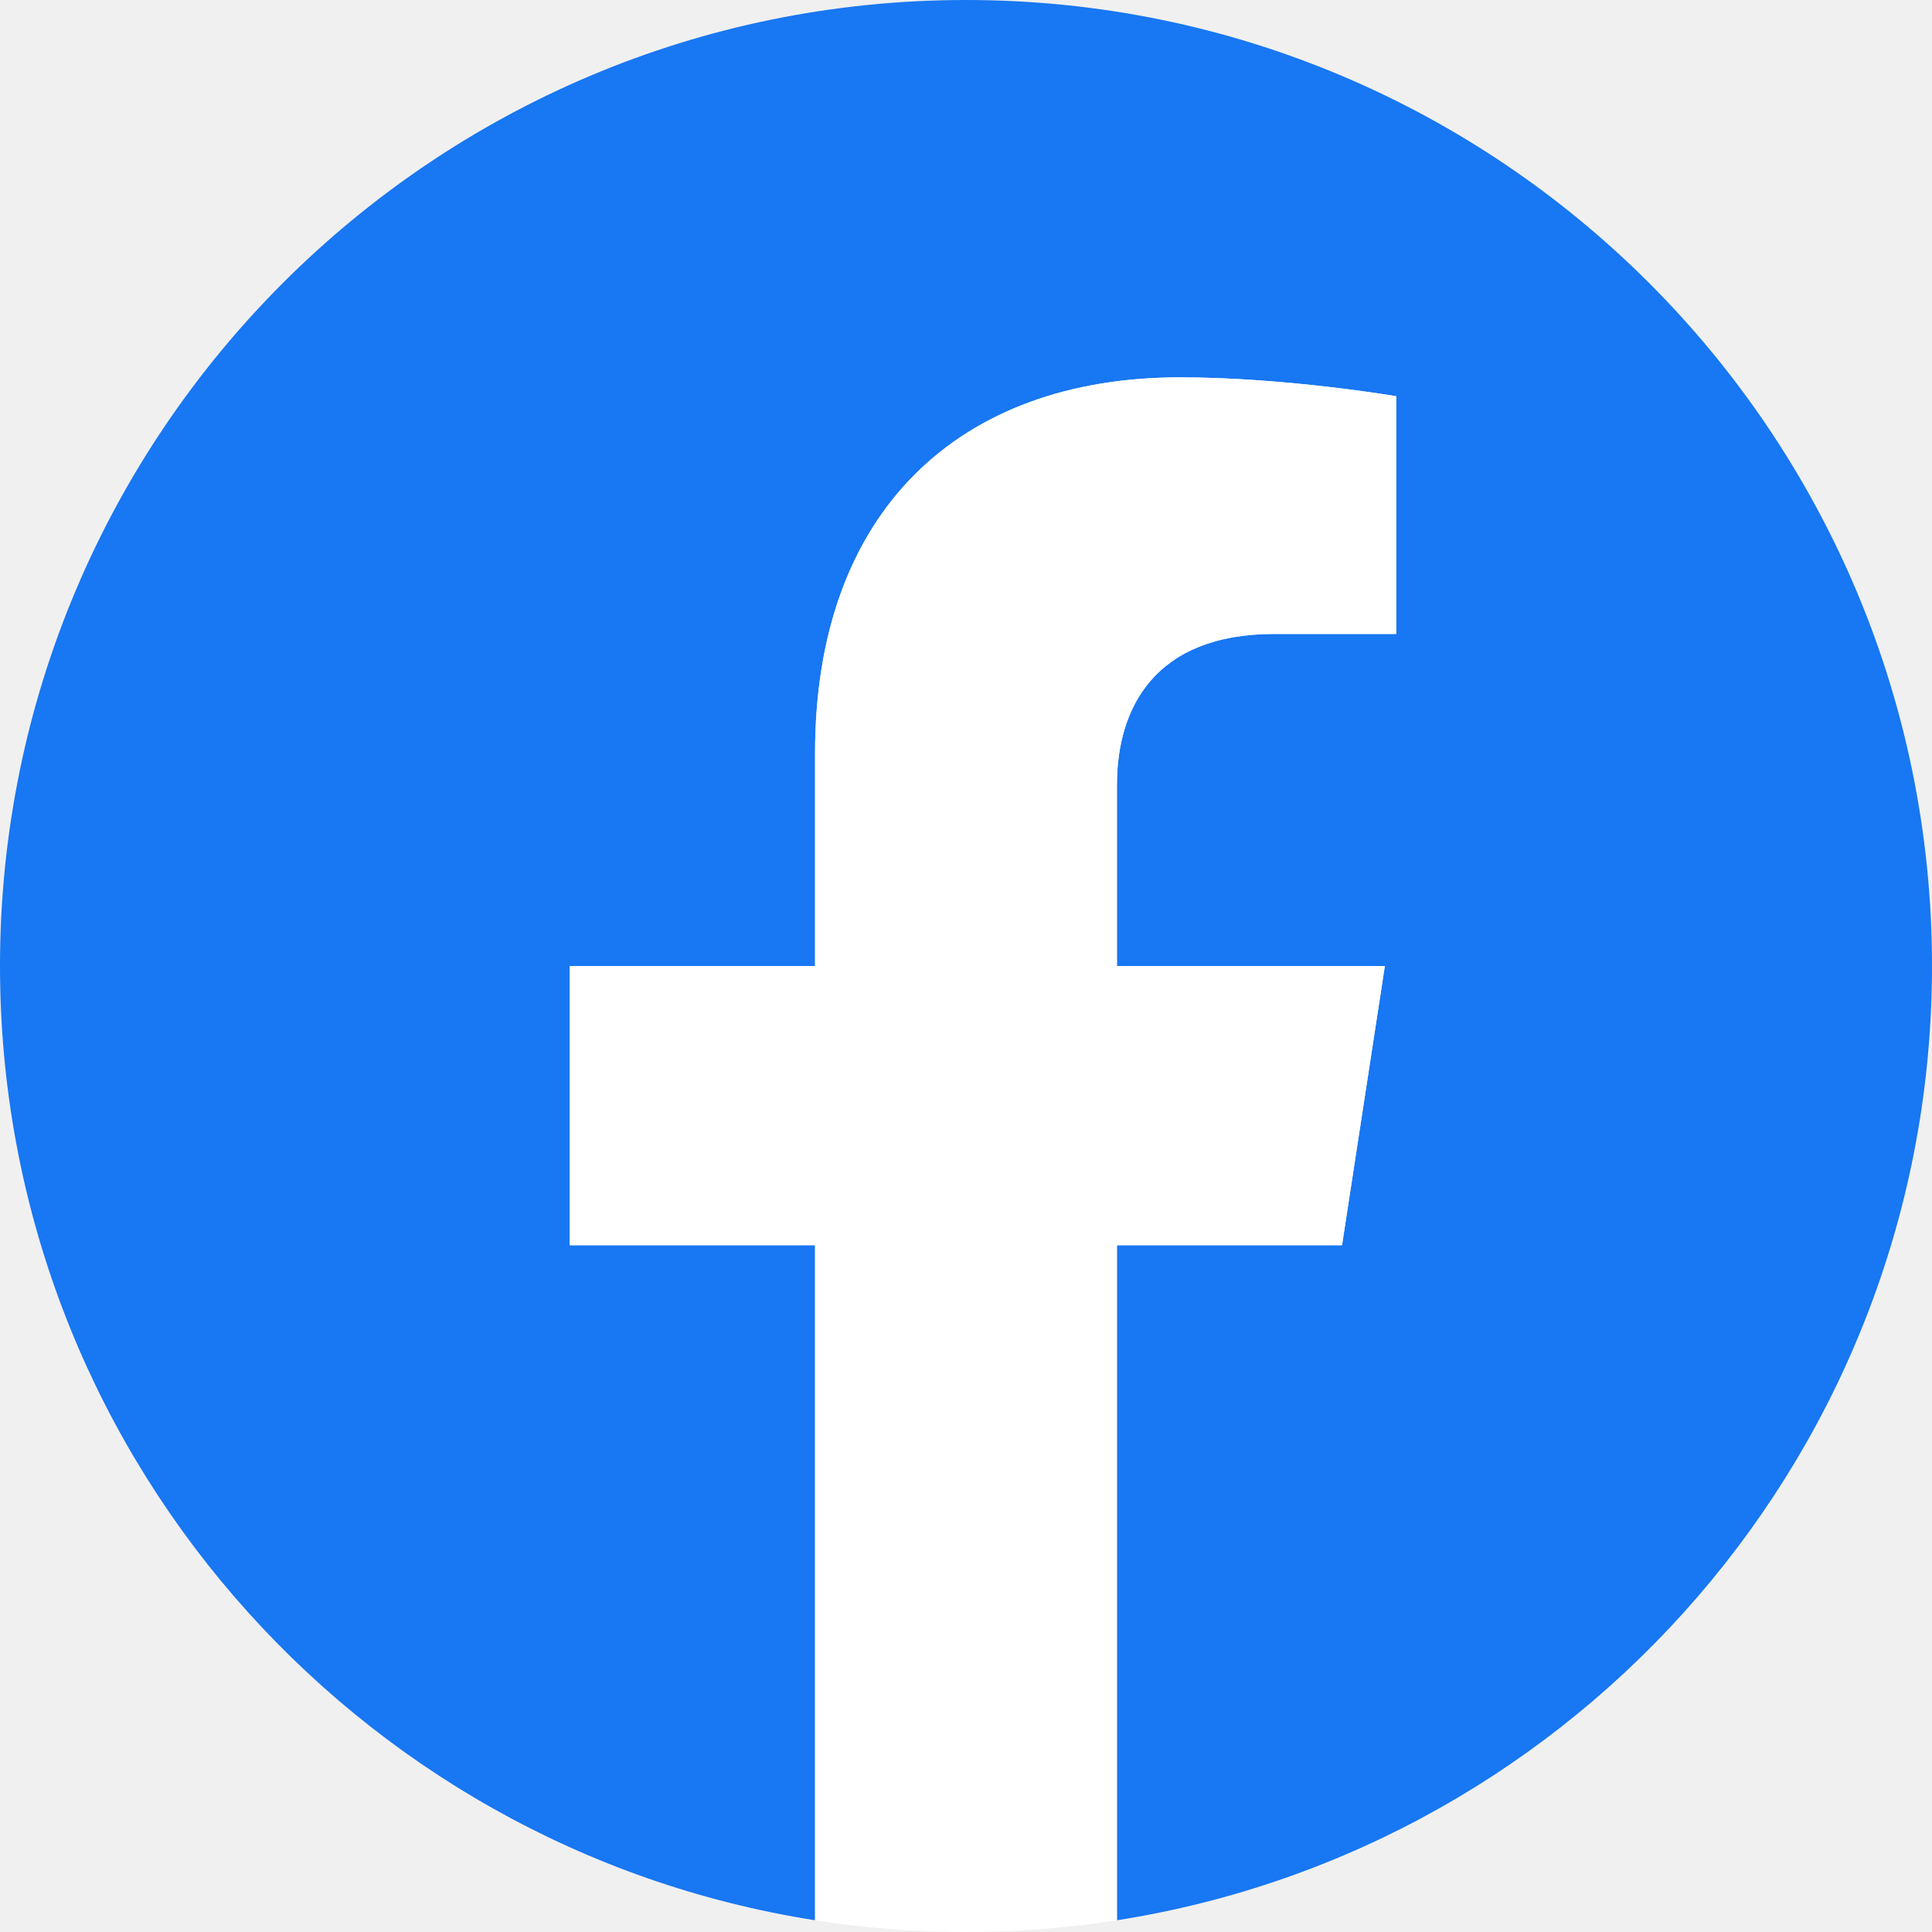
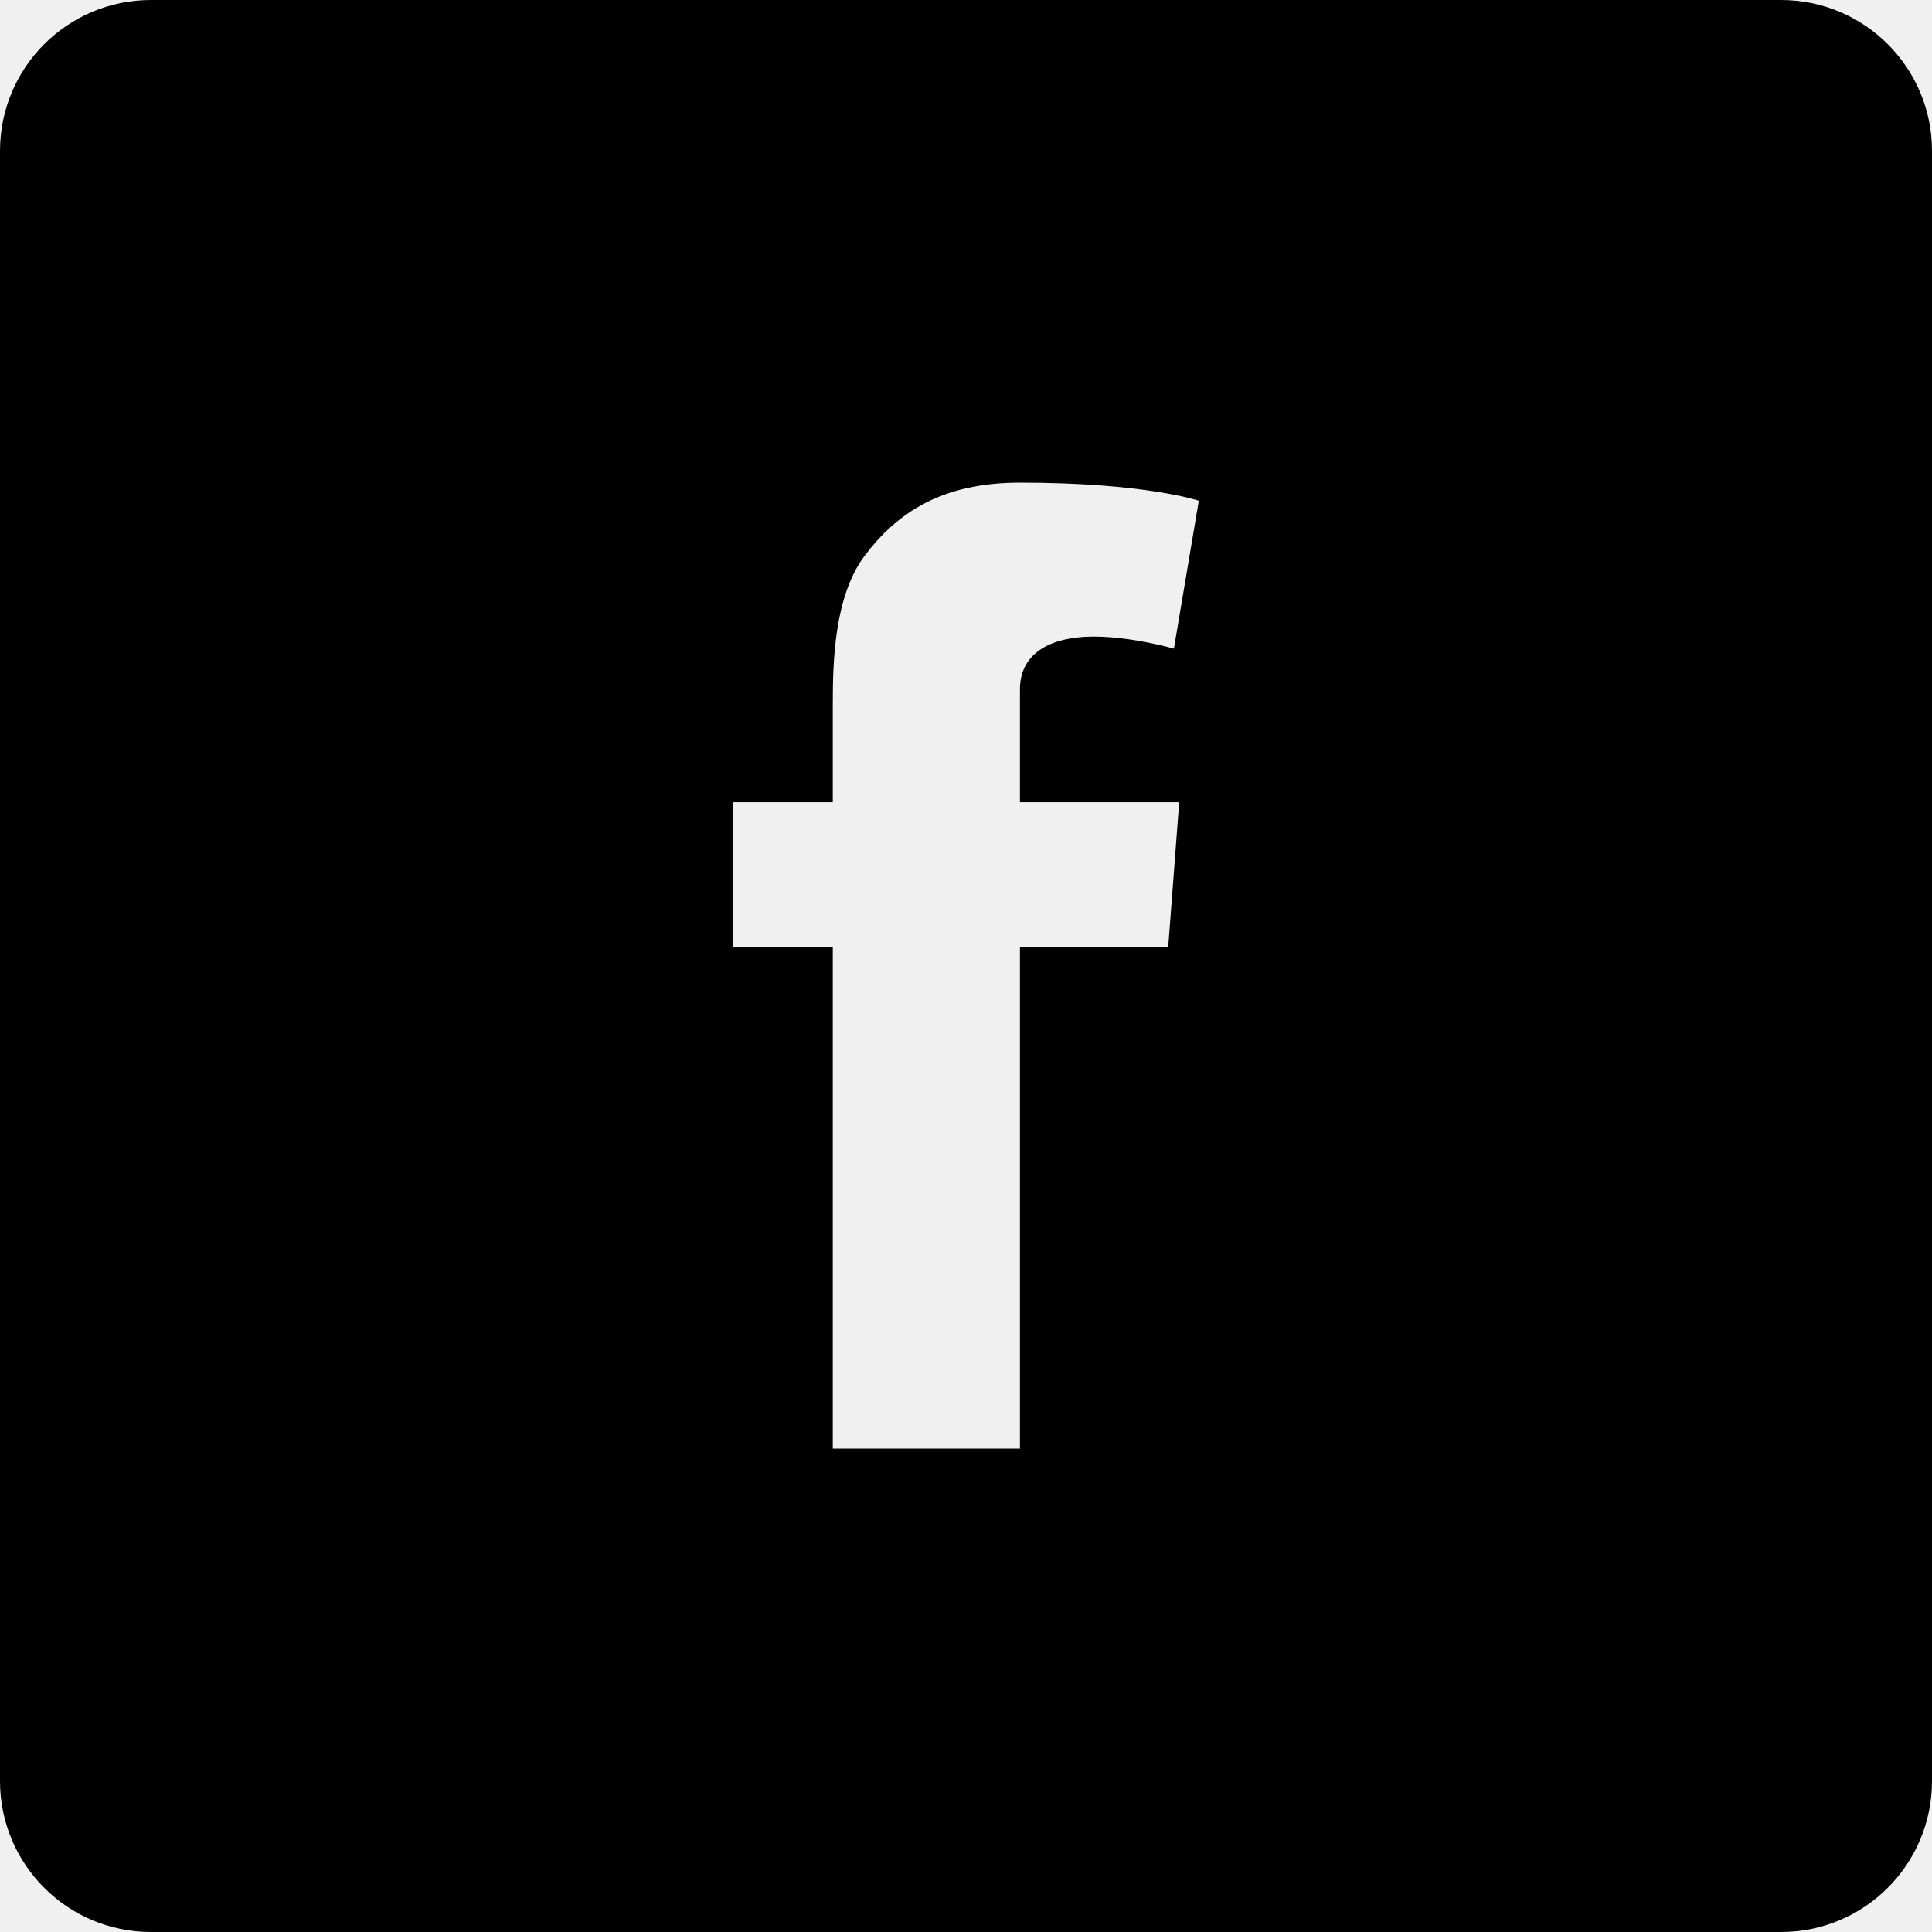
- <svg xmlns="http://www.w3.org/2000/svg" height="100%" style="fill-rule:evenodd;clip-rule:evenodd;stroke-linejoin:round;stroke-miterlimit:2;" version="1.1" viewBox="0 0 512 512" width="100%" xml:space="preserve">
-   <g>
-     <path d="M512,256c0,-141.385 -114.615,-256 -256,-256c-141.385,0 -256,114.615 -256,256c0,127.777 93.616,233.685 216,252.89l0,-178.89l-65,0l0,-74l65,0l0,-56.4c0,-64.16 38.219,-99.6 96.695,-99.6c28.009,0 57.305,5 57.305,5l0,63l-32.281,0c-31.801,0 -41.719,19.733 -41.719,39.978l0,48.022l71,0l-11.35,74l-59.65,0l0,178.89c122.385,-19.205 216,-125.113 216,-252.89Z" style="fill:#1877f2;fill-rule:nonzero;" />
-     <path d="M355.65,330l11.35,-74l-71,0l0,-48.022c0,-20.245 9.917,-39.978 41.719,-39.978l32.281,0l0,-63c0,0 -29.297,-5 -57.305,-5c-58.476,0 -96.695,35.44 -96.695,99.6l0,56.4l-65,0l0,74l65,0l0,178.89c13.033,2.045 26.392,3.11 40,3.11c13.608,0 26.966,-1.065 40,-3.11l0,-178.89l59.65,0Z" style="fill:#fff;fill-rule:nonzero;" />
-   </g>
+ <svg xmlns="http://www.w3.org/2000/svg" fill="#000000" height="800px" width="800px" version="1.1" id="Layer_1" viewBox="-143 145 512 512" xml:space="preserve">
+   <path d="M329,145h-432c-22.1,0-40,17.9-40,40v432c0,22.1,17.9,40,40,40h432c22.1,0,40-17.9,40-40V185C369,162.9,351.1,145,329,145z   M169.5,357.6l-2.9,38.3h-39.3v133H77.7v-133H51.2v-38.3h26.5v-25.7c0-11.3,0.3-28.8,8.5-39.7c8.7-11.5,20.6-19.3,41.1-19.3  c33.4,0,47.4,4.8,47.4,4.8l-6.6,39.2c0,0-11-3.2-21.3-3.2c-10.3,0-19.5,3.7-19.5,14v29.9H169.5z" />
</svg>
